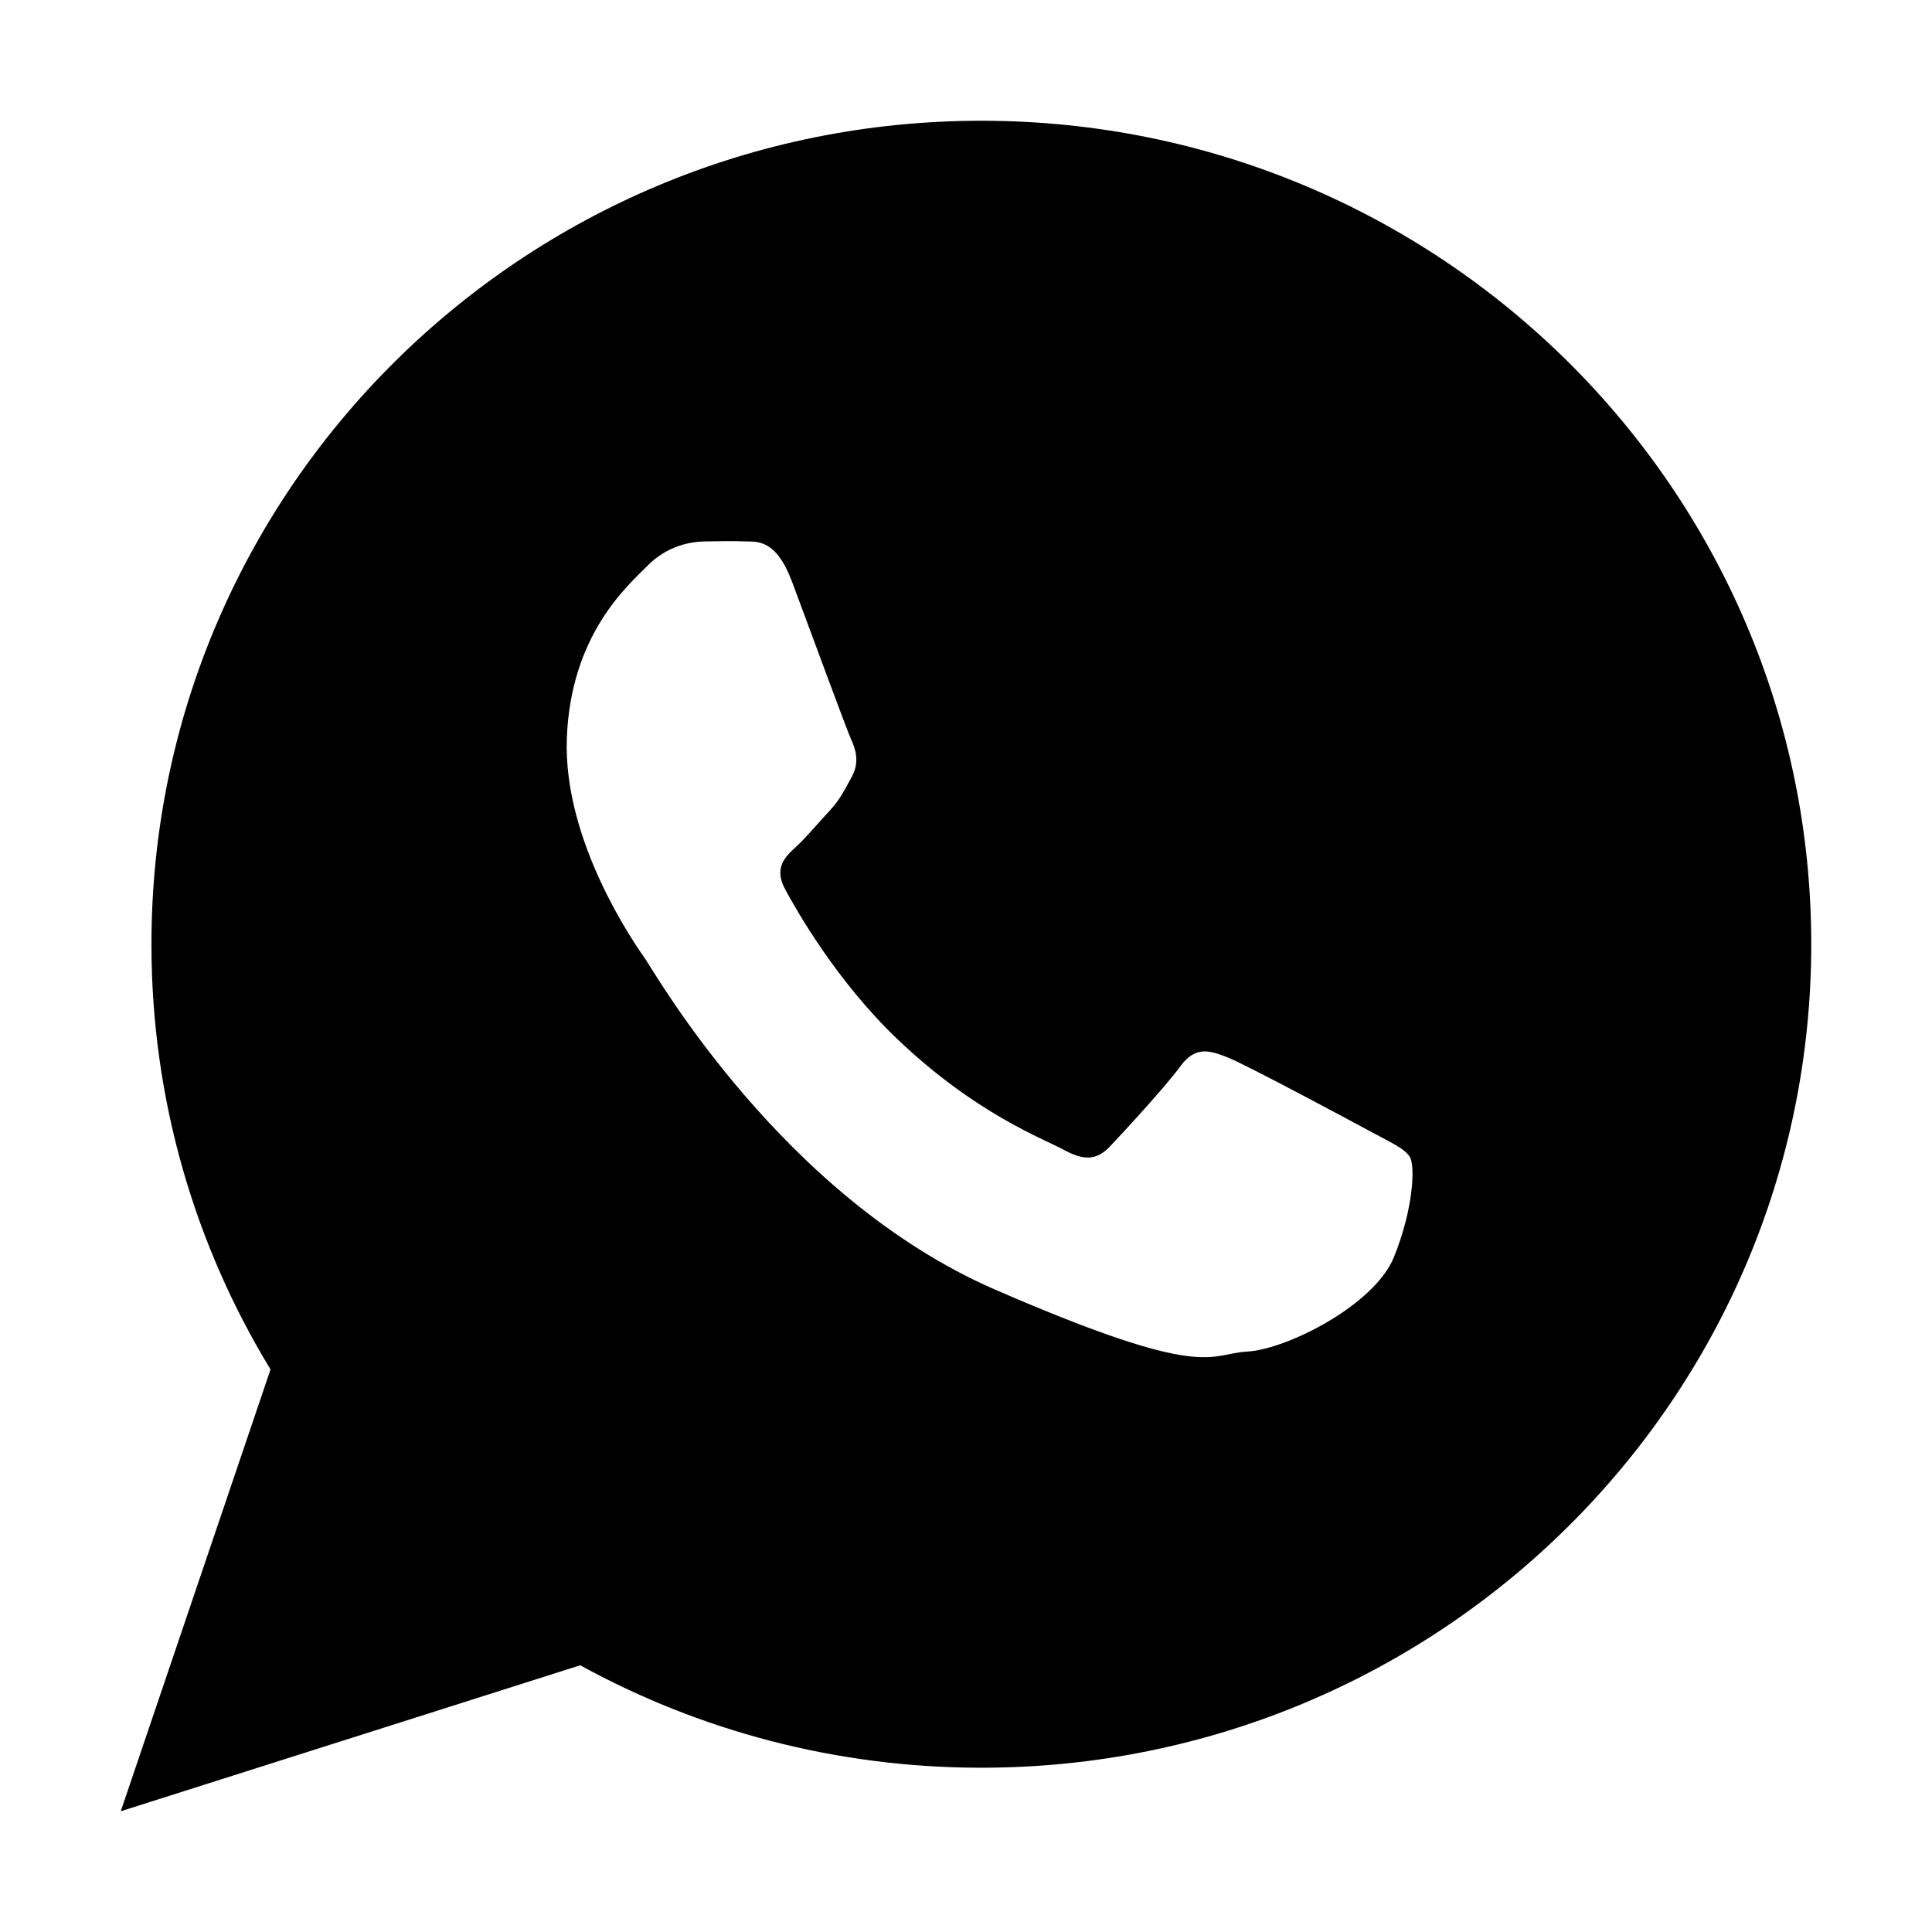
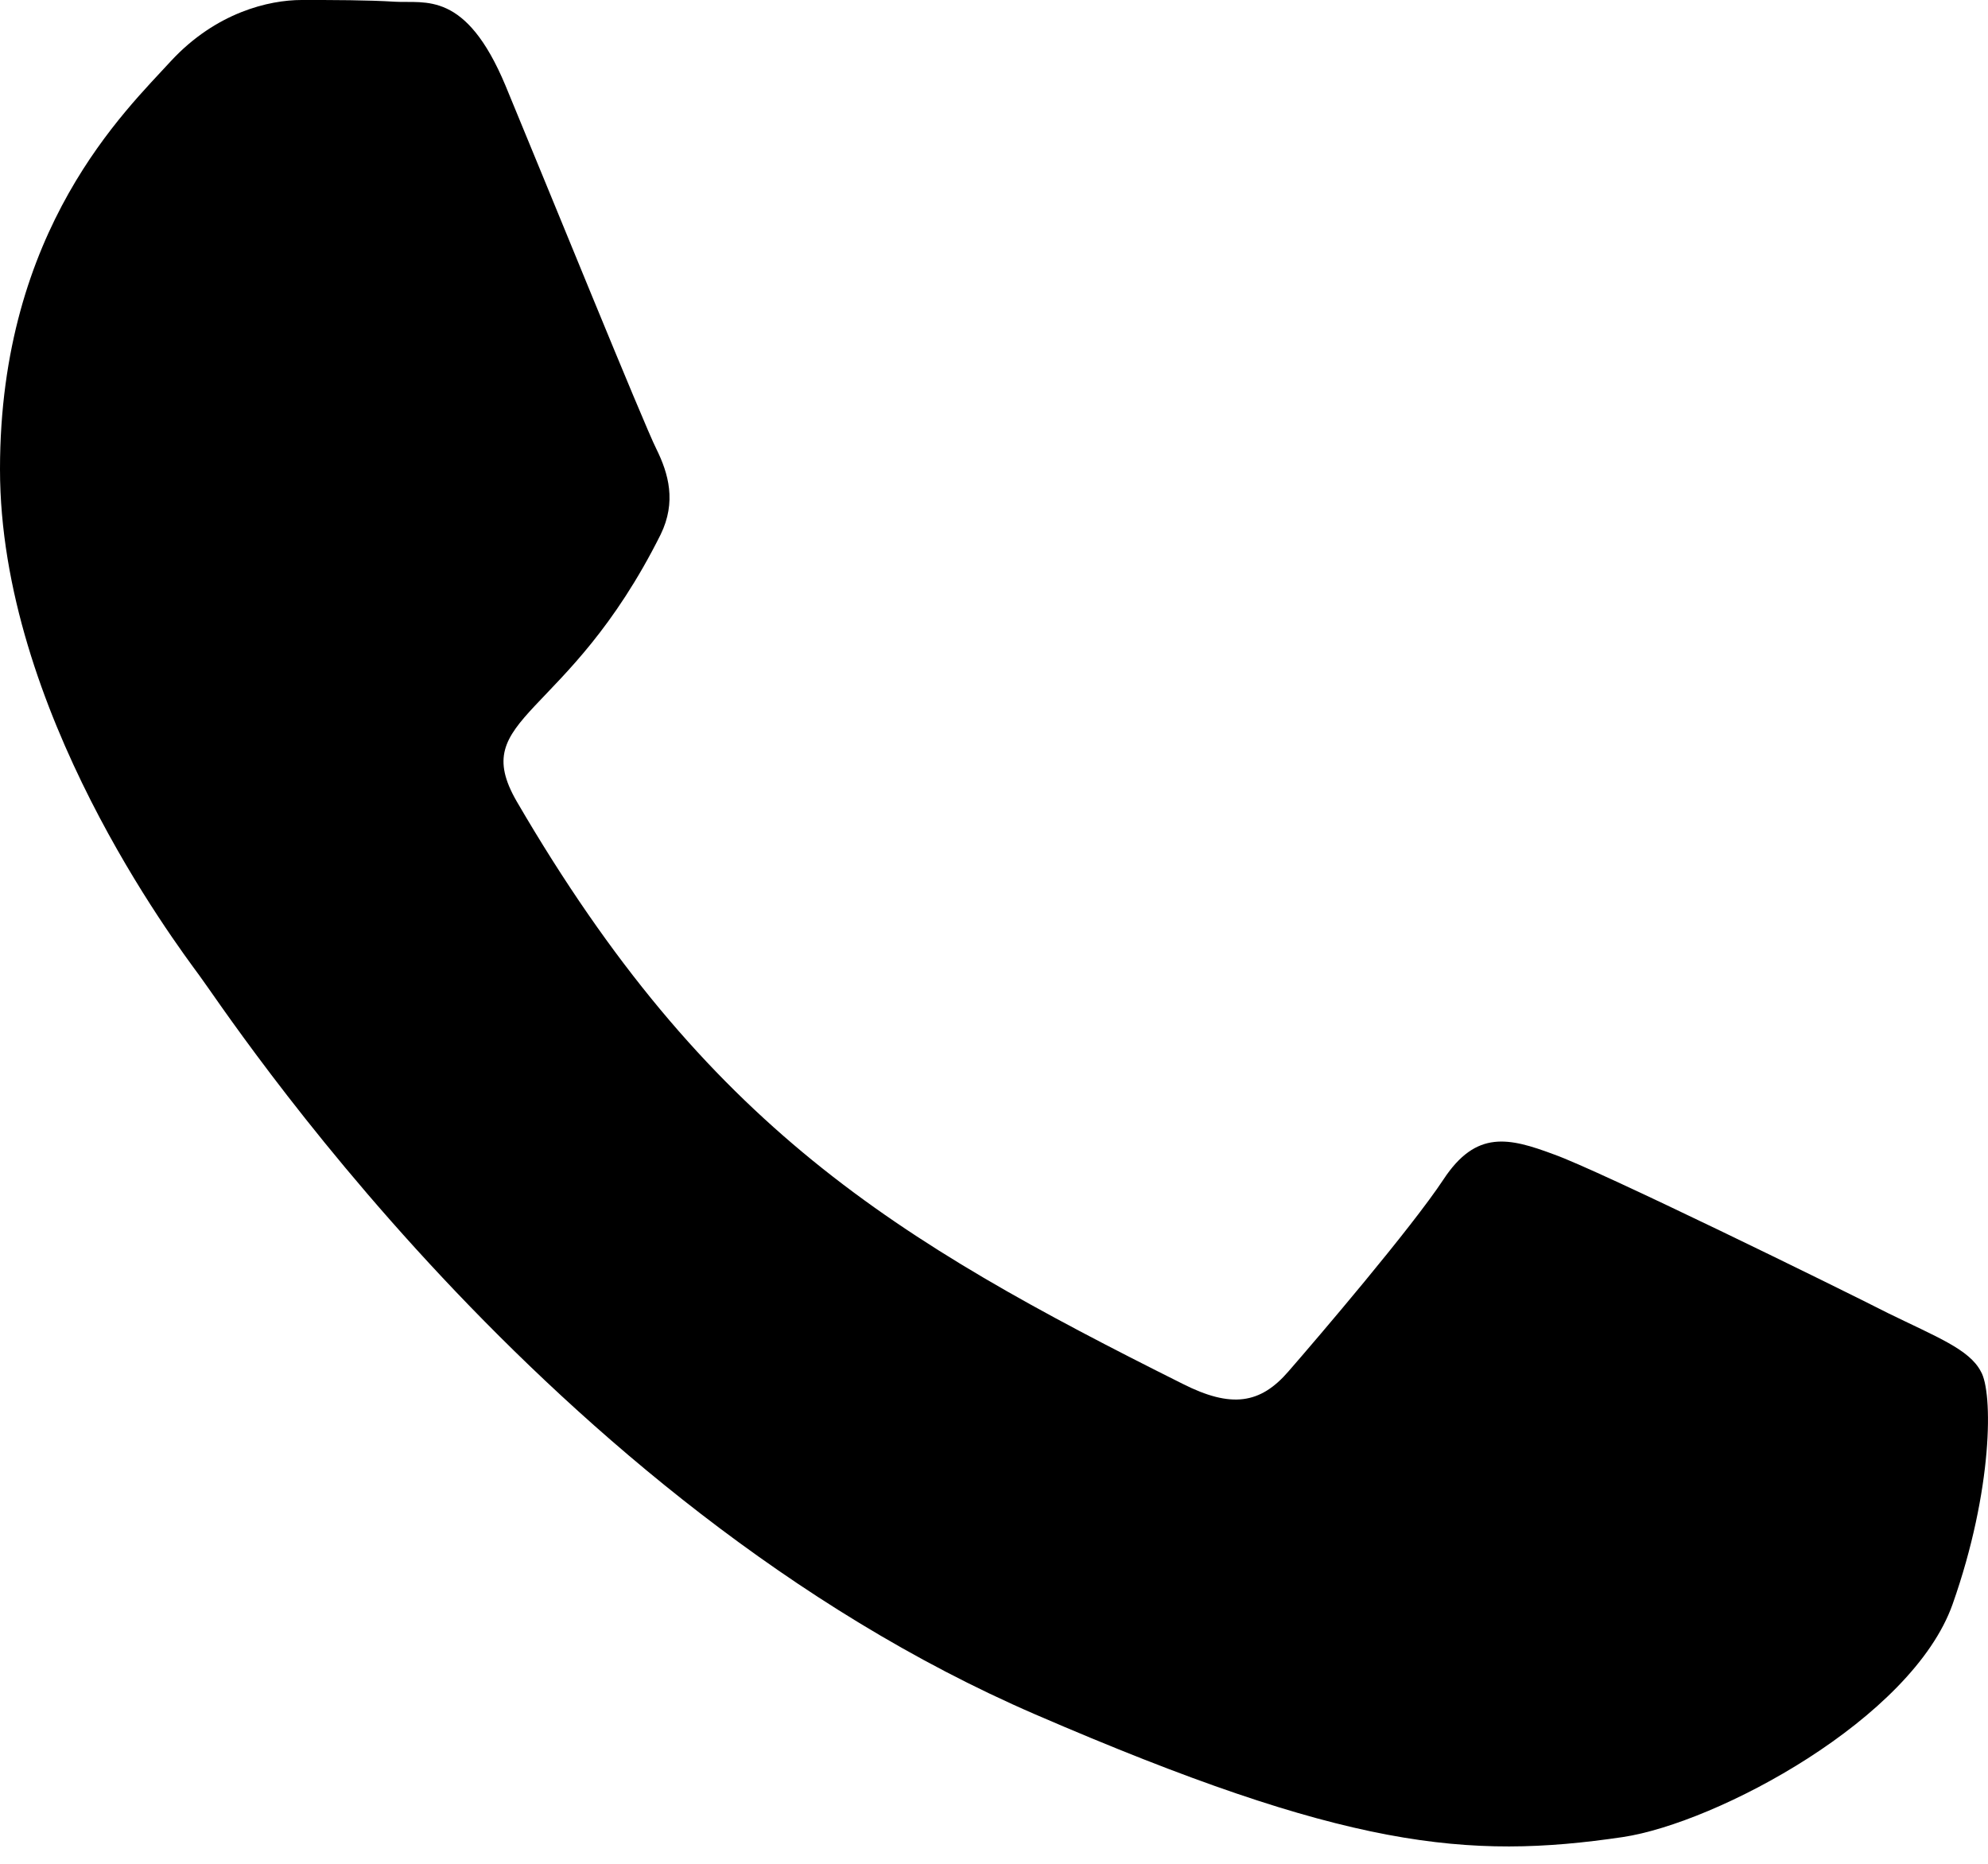
- <svg xmlns="http://www.w3.org/2000/svg" viewBox="0 0 512 512" tabIndex="-1" aria-hidden="true">
-   <path d="M260.062 32C138.605 32 40.134 129.701 40.134 250.232c0 41.23 11.532 79.79 31.559 112.687L32 480l121.764-38.682c31.508 17.285 67.745 27.146 106.298 27.146C381.535 468.464 480 370.749 480 250.232 480 129.701 381.535 32 260.062 32zm109.362 301.11c-5.174 12.827-28.574 24.533-38.899 25.072-10.314.547-10.608 7.994-66.84-16.434-56.225-24.434-90.052-83.844-92.719-87.67-2.669-3.812-21.78-31.047-20.749-58.455 1.038-27.413 16.047-40.346 21.404-45.725 5.351-5.387 11.486-6.352 15.232-6.413 4.428-.072 7.296-.132 10.573-.011 3.274.124 8.192-.685 12.45 10.639 4.256 11.323 14.443 39.153 15.746 41.989 1.302 2.839 2.108 6.126.102 9.771-2.012 3.653-3.042 5.935-5.961 9.083-2.935 3.148-6.174 7.042-8.792 9.449-2.92 2.665-5.97 5.572-2.9 11.269 3.068 5.693 13.653 24.356 29.779 39.736 20.725 19.771 38.598 26.329 44.098 29.317 5.515 3.004 8.806 2.67 12.226-.929 3.404-3.599 14.639-15.746 18.596-21.169 3.955-5.438 7.661-4.373 12.742-2.329 5.078 2.052 32.157 16.556 37.673 19.551 5.51 2.989 9.193 4.529 10.51 6.9 1.317 2.38.901 13.531-4.271 26.359z" />
+ <svg xmlns="http://www.w3.org/2000/svg" width="16" height="15">
+   <path d="M15.197 10.569c-.39-.199-2.328-1.15-2.69-1.278-.362-.135-.625-.199-.888.199-.262.397-1.015 1.278-1.249 1.547-.227.263-.461.298-.852.1C7.204 9.98 5.685 9.07 4.16 6.452c-.404-.696.405-.646 1.157-2.15.128-.263.064-.49-.035-.69-.1-.198-.887-2.136-1.214-2.924-.32-.766-.646-.66-.887-.674C2.953 0 2.69 0 2.427 0c-.262 0-.688.1-1.05.49C1.015.887 0 1.838 0 3.776S1.412 7.588 1.604 7.85c.199.263 2.775 4.238 6.729 5.948 2.498 1.08 3.478 1.171 4.727.987.76-.114 2.328-.951 2.655-1.874.326-.923.326-1.71.227-1.874-.092-.177-.355-.277-.745-.468z" />
</svg>
